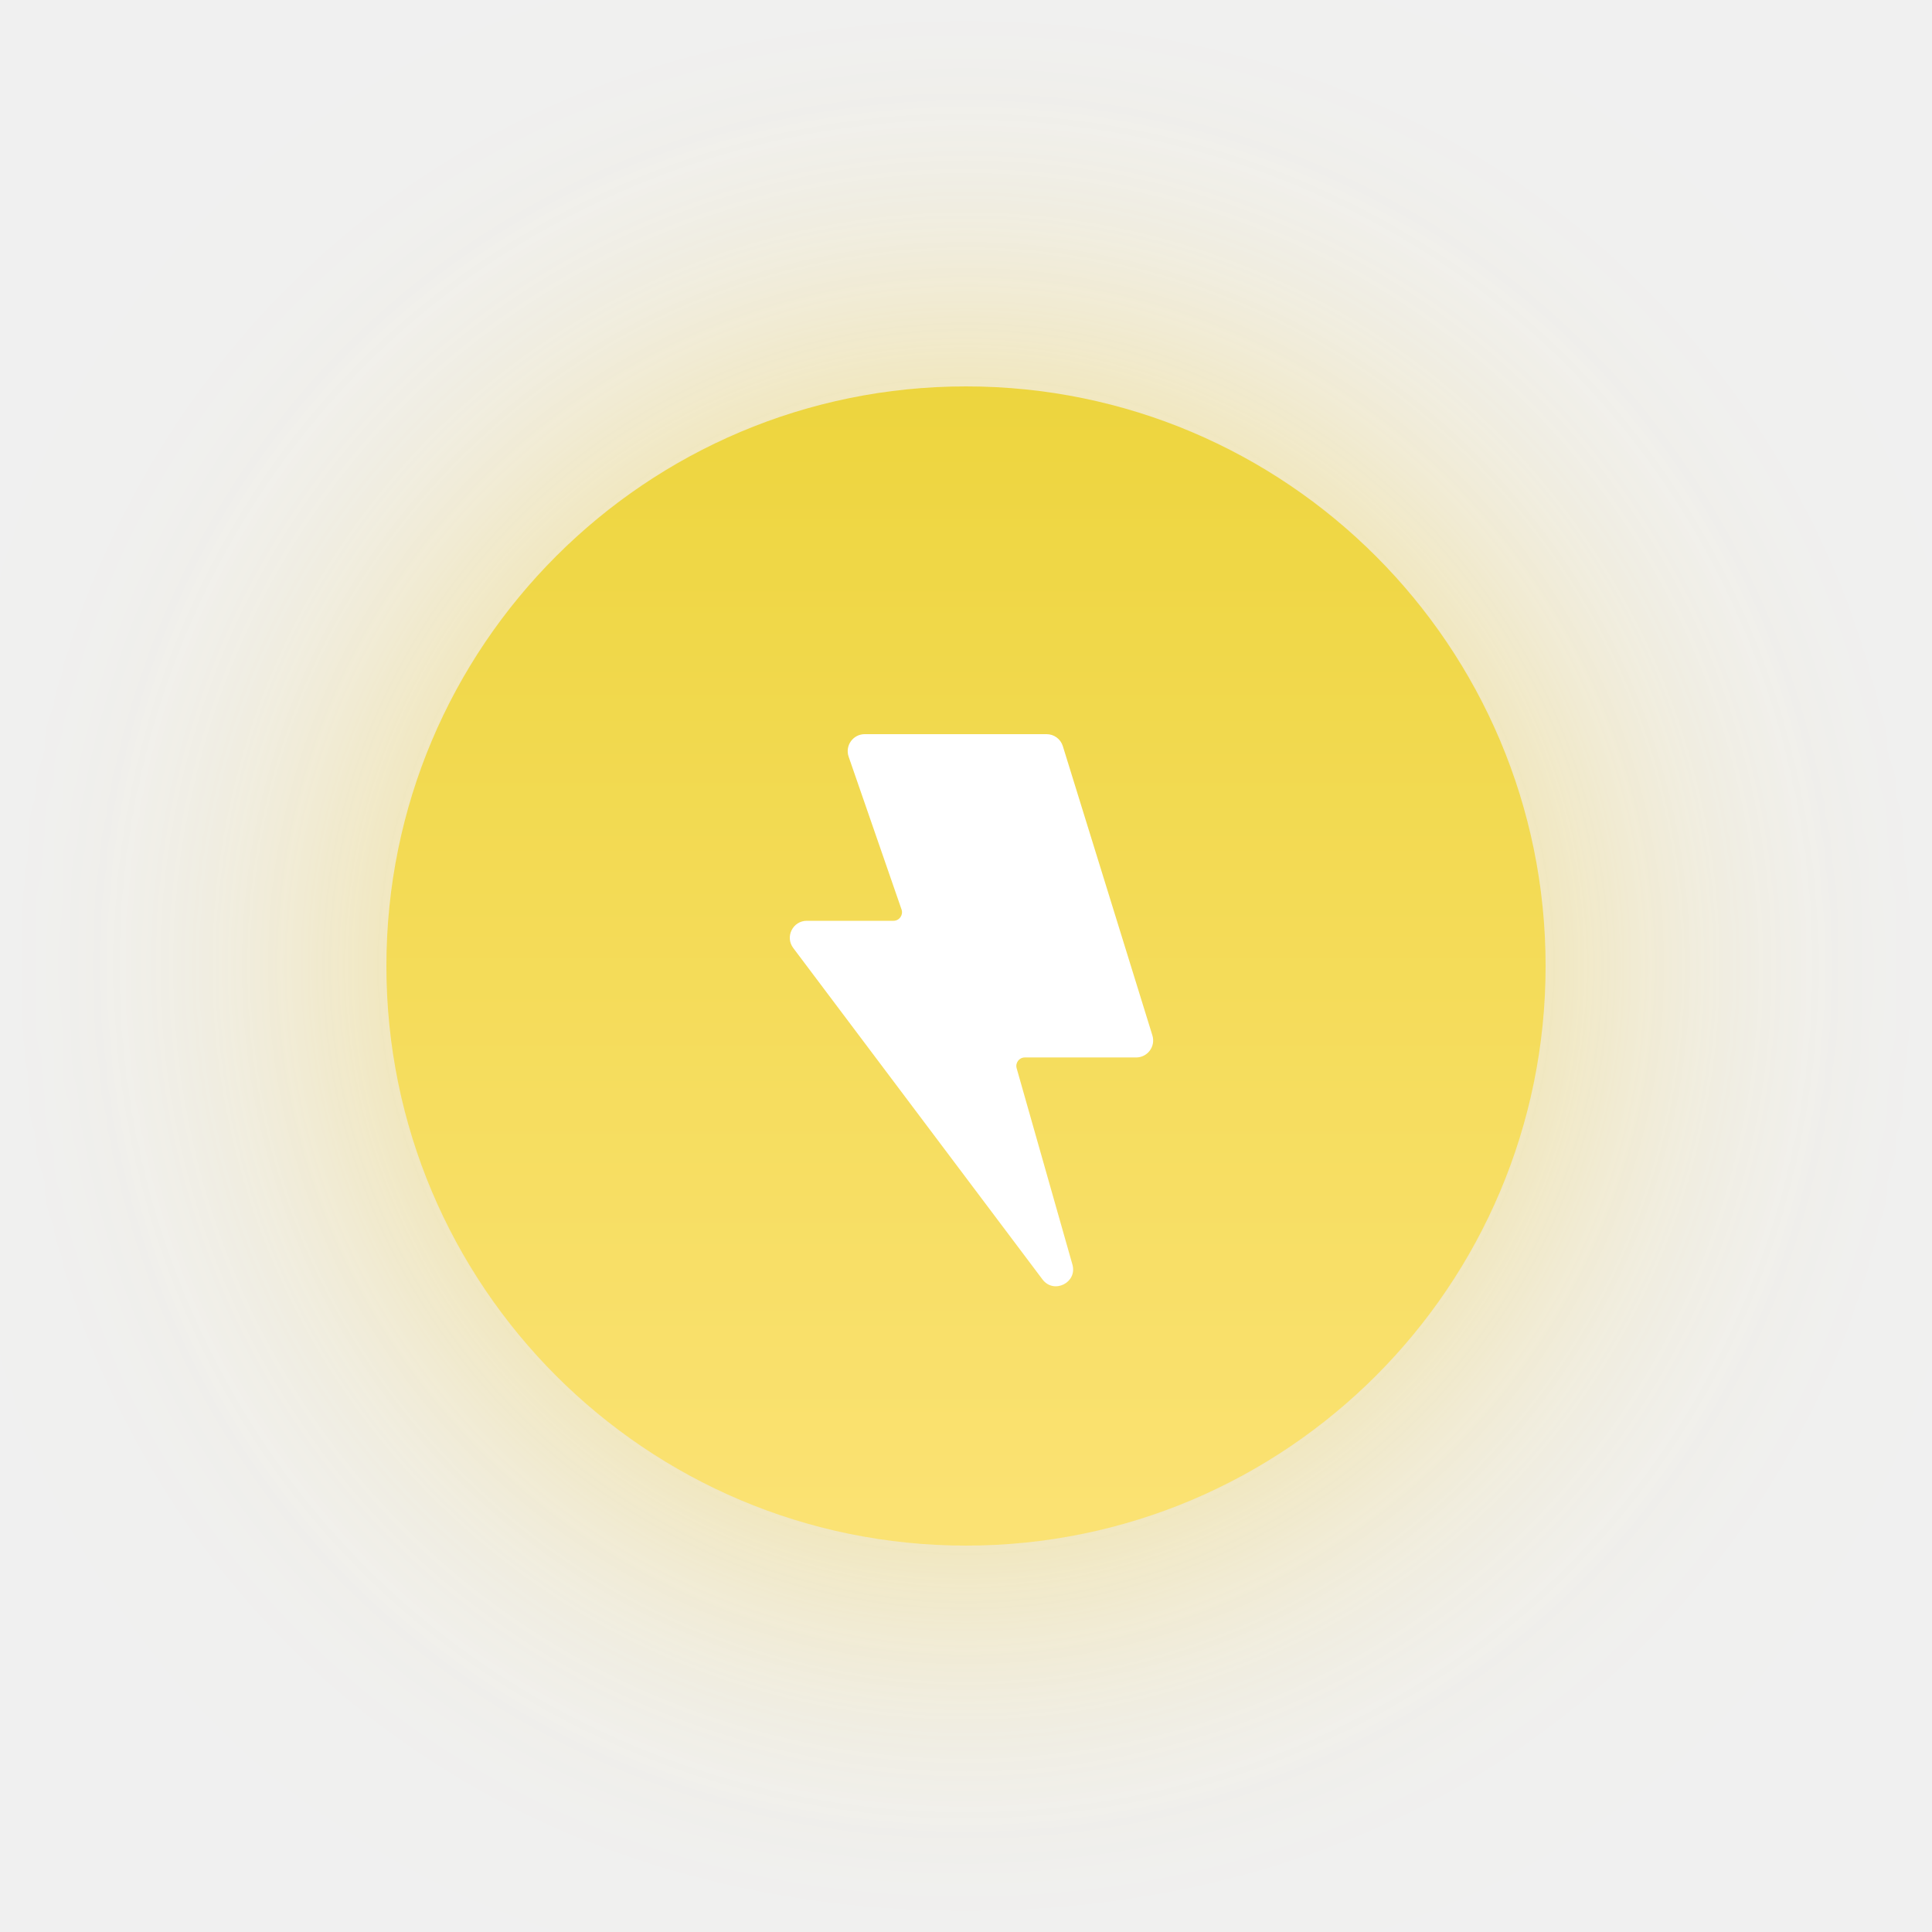
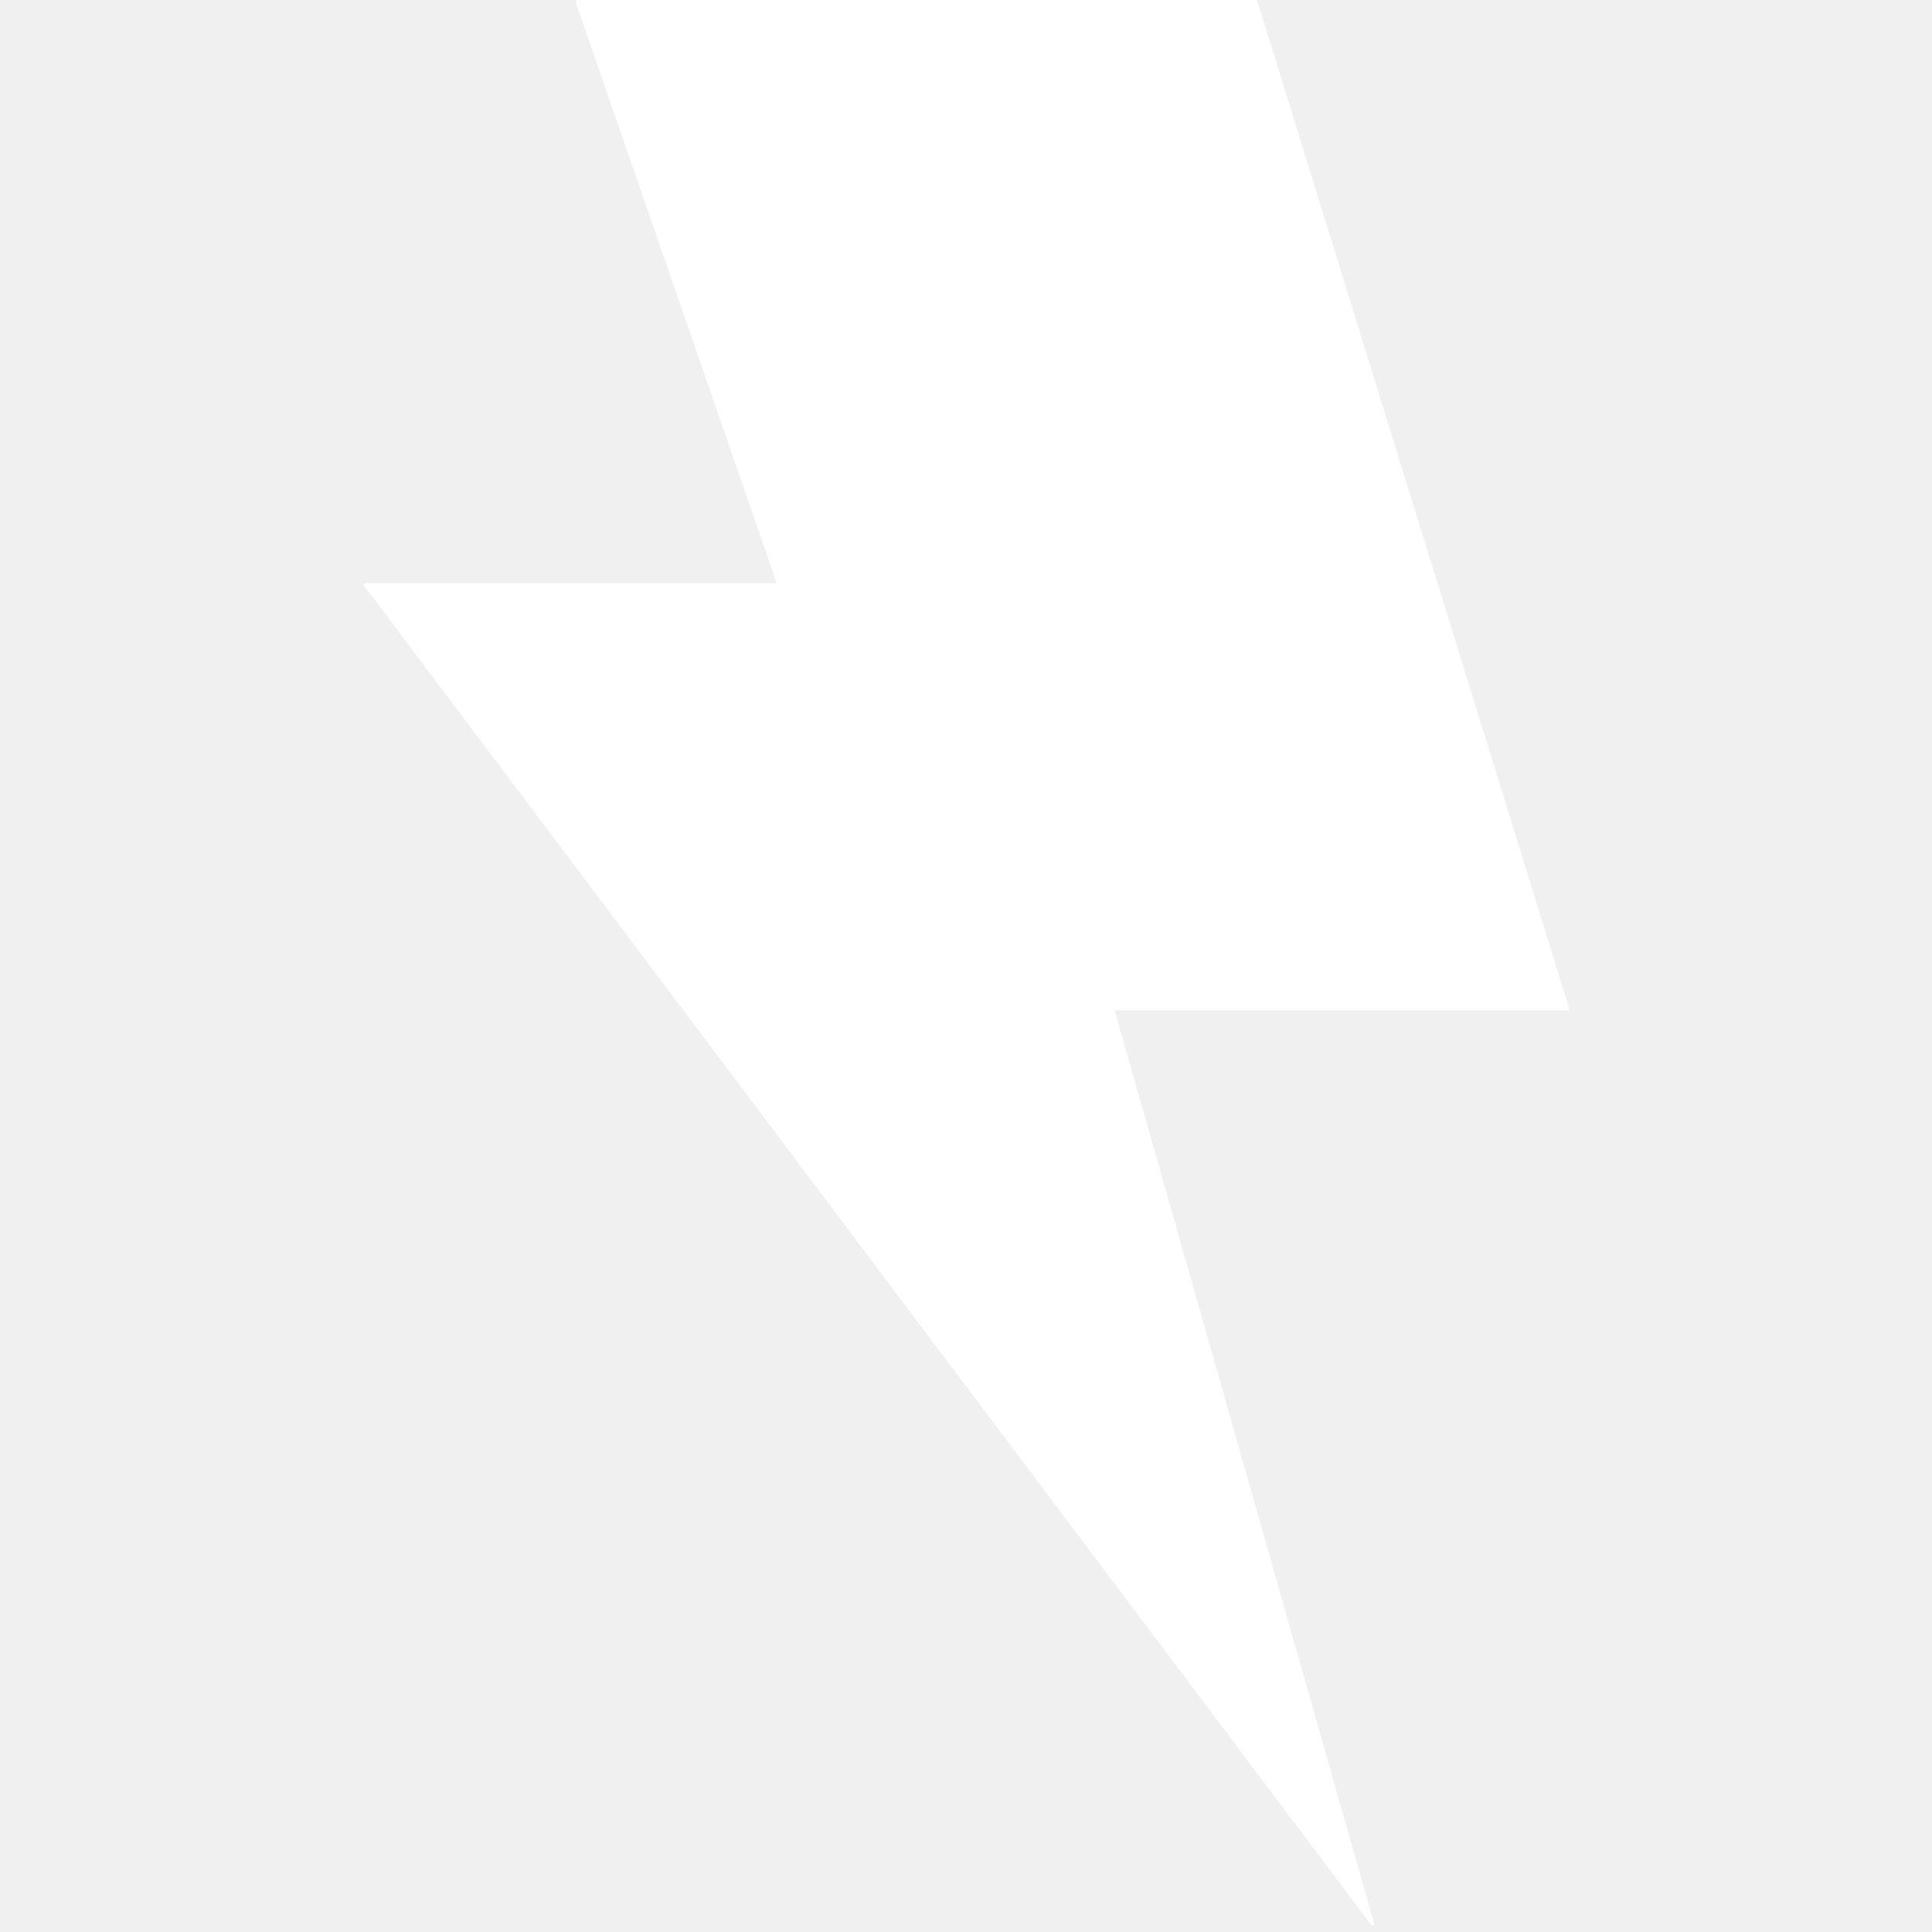
- <svg xmlns="http://www.w3.org/2000/svg" width="50" height="50" viewBox="0 0 50 50" fill="none">
-   <g filter="url(#filter0_d)">
-     <rect x="10" y="10" width="30" height="30" rx="15" fill="url(#paint0_linear)" />
-   </g>
-   <path fill-rule="evenodd" clip-rule="evenodd" d="M21.963 19.584C21.864 19.298 22.076 19 22.379 19H27.086C27.279 19 27.449 19.126 27.506 19.31L29.824 26.797C29.911 27.08 29.7 27.367 29.403 27.367H26.522C26.376 27.367 26.271 27.506 26.311 27.647L27.754 32.726C27.887 33.195 27.272 33.501 26.979 33.111L20.529 24.534C20.311 24.244 20.518 23.83 20.881 23.83H23.124C23.275 23.83 23.381 23.681 23.332 23.538L21.963 19.584Z" fill="white" />
-   <defs>
-     <filter id="filter0_d" x="0" y="0" width="50" height="50" filterUnits="userSpaceOnUse" color-interpolation-filters="sRGB">
-       <feFlood flood-opacity="0" result="BackgroundImageFix" />
-       <feColorMatrix in="SourceAlpha" type="matrix" values="0 0 0 0 0 0 0 0 0 0 0 0 0 0 0 0 0 0 127 0" />
-       <feOffset />
-       <feGaussianBlur stdDeviation="5" />
-       <feColorMatrix type="matrix" values="0 0 0 0 0.957 0 0 0 0 0.835 0 0 0 0 0.337 0 0 0 0.7 0" />
-       <feBlend mode="normal" in2="BackgroundImageFix" result="effect1_dropShadow" />
-       <feBlend mode="normal" in="SourceGraphic" in2="effect1_dropShadow" result="shape" />
-     </filter>
-     <linearGradient id="paint0_linear" x1="10.193" y1="10" x2="10.193" y2="39.613" gradientUnits="userSpaceOnUse">
-       <stop stop-color="#EDD53E" />
-       <stop offset="1" stop-color="#FBE273" />
-     </linearGradient>
-   </defs>
+ <svg xmlns="http://www.w3.org/2000/svg" width="512" height="512" viewBox="0 0 512 512" fill="none">
+   <path fill-rule="evenodd" clip-rule="evenodd" d="M152.56 0.584C152.461 0.298 152.674 0 152.976 0H332.805C332.998 0 333.169 0.126 333.226 0.31L415.824 267.171C415.911 267.454 415.7 267.741 415.403 267.741H295.684C295.538 267.741 295.433 267.88 295.473 268.021L364.135 509.726C364.269 510.195 363.654 510.501 363.361 510.111L96.529 155.267C96.311 154.977 96.518 154.563 96.881 154.563H205.536C205.687 154.563 205.793 154.414 205.743 154.271L152.56 0.584Z" fill="white" />
</svg>
